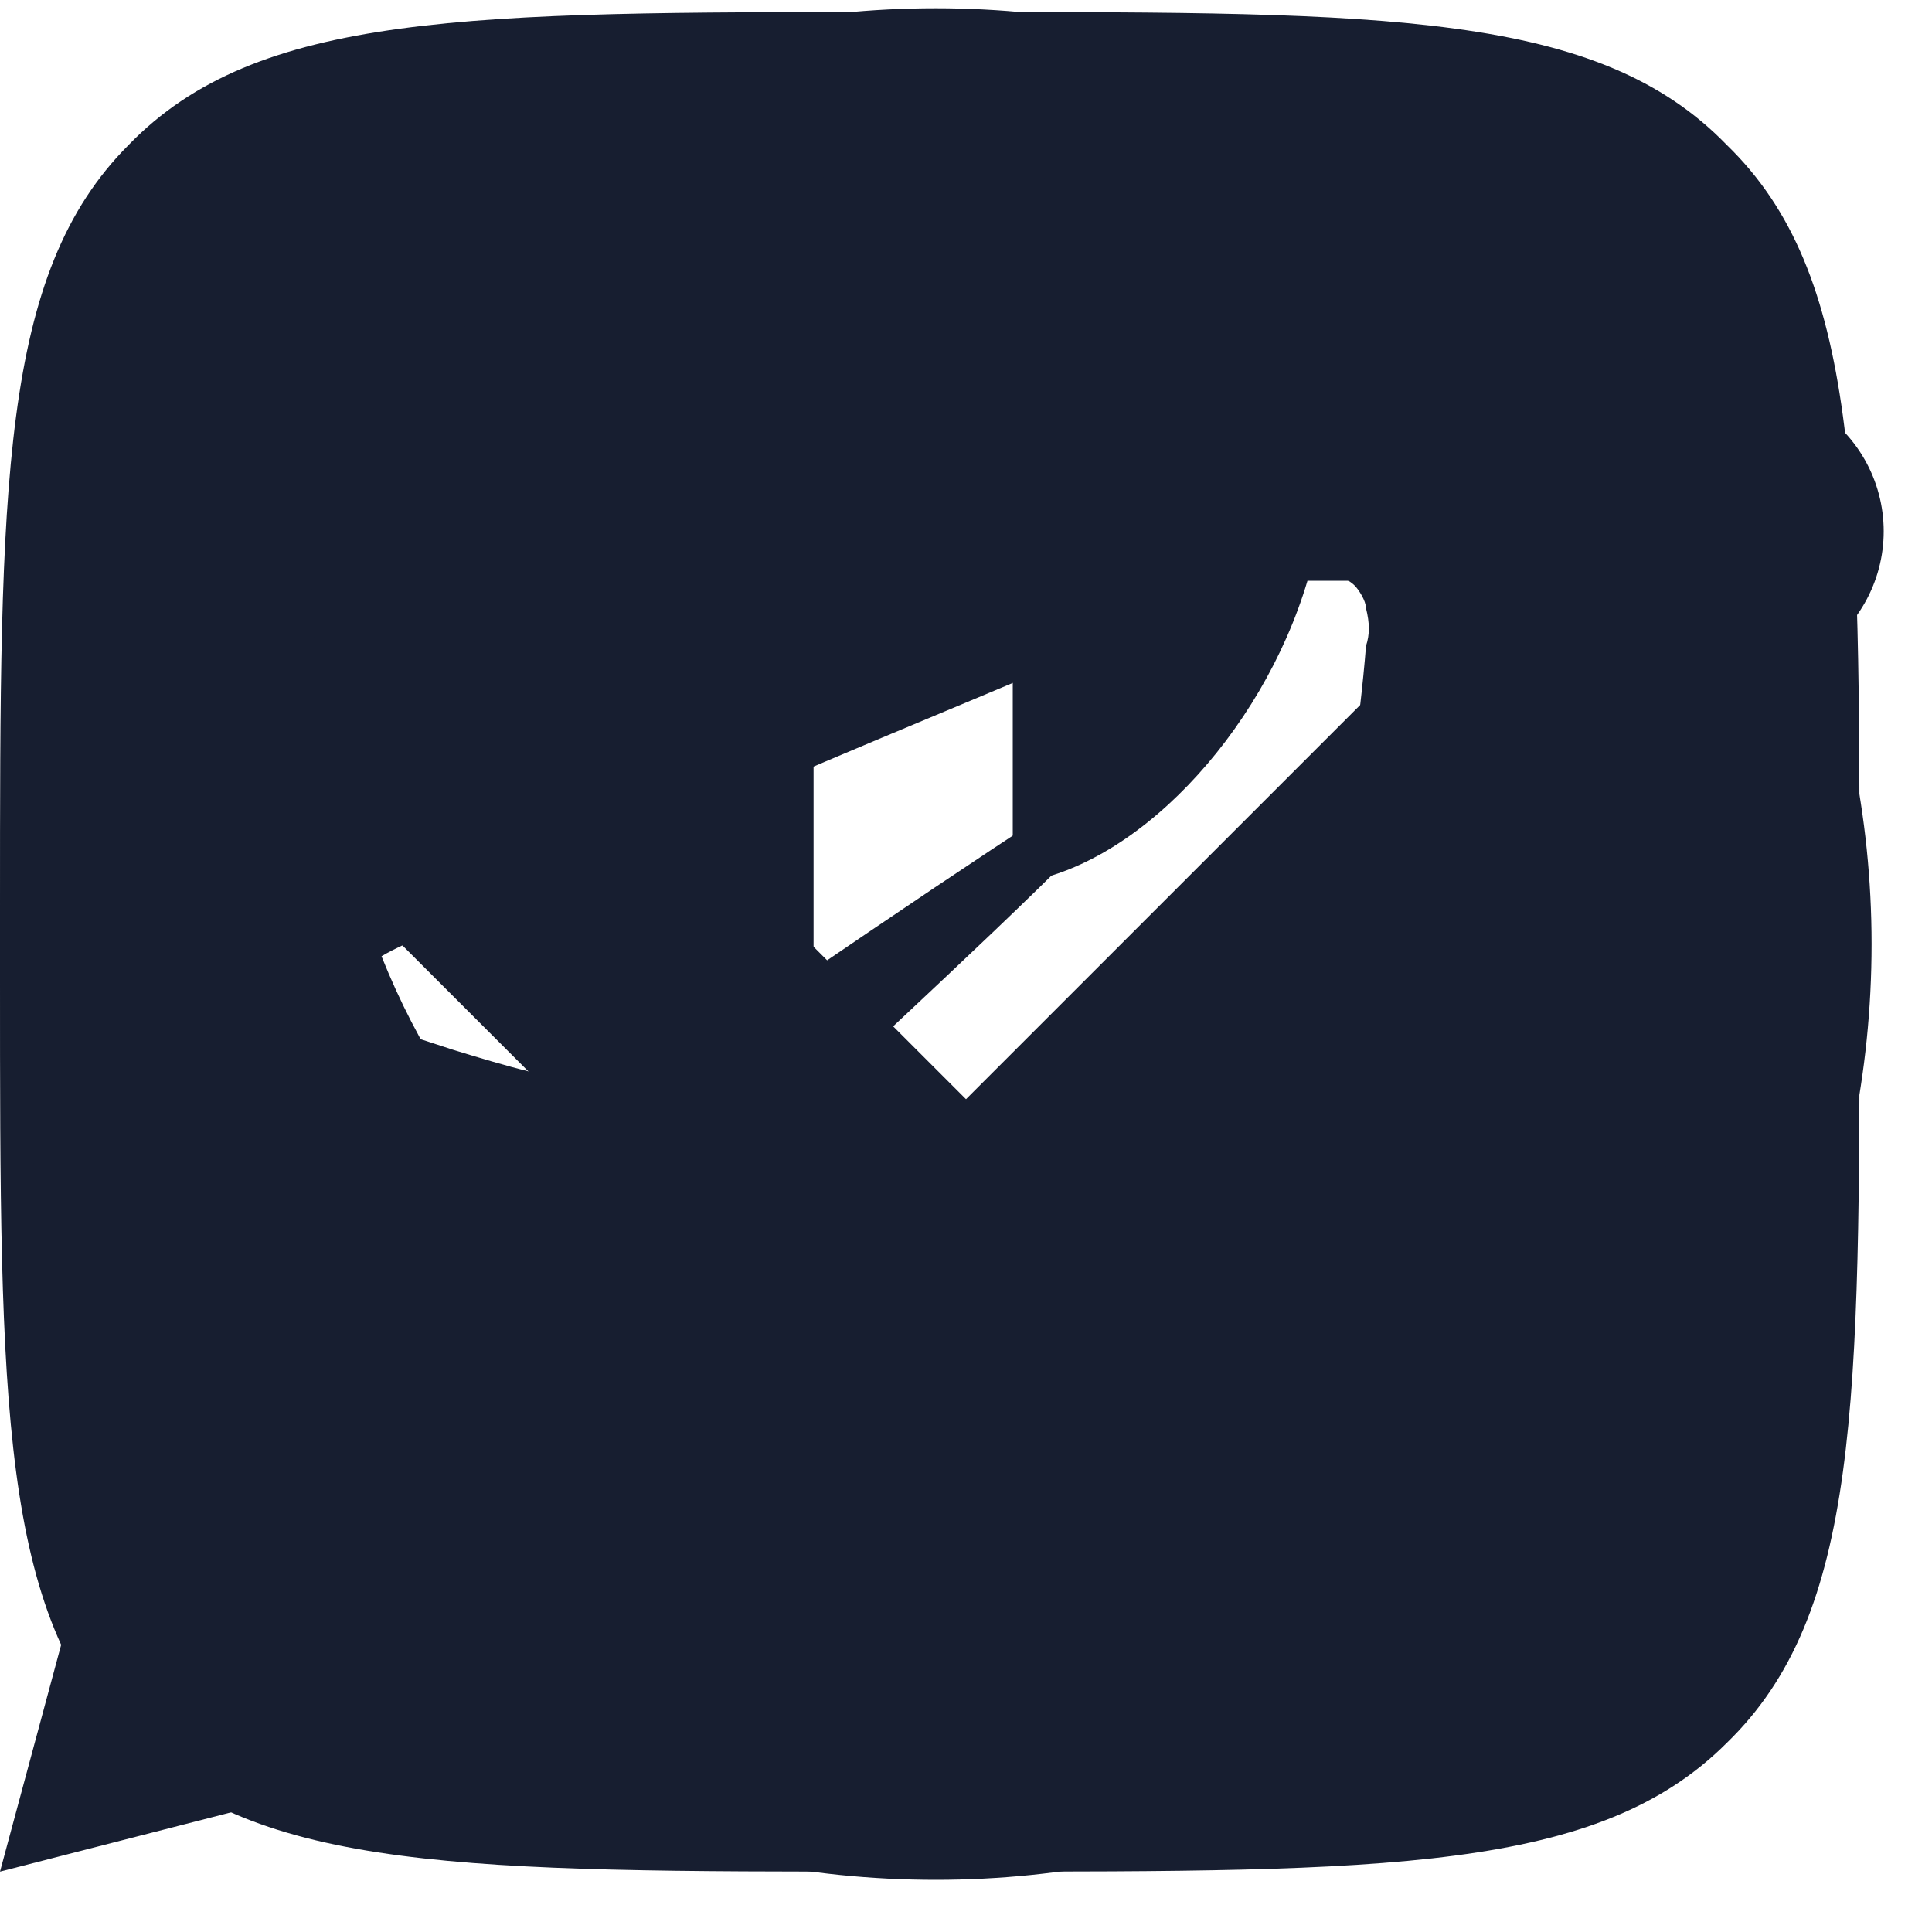
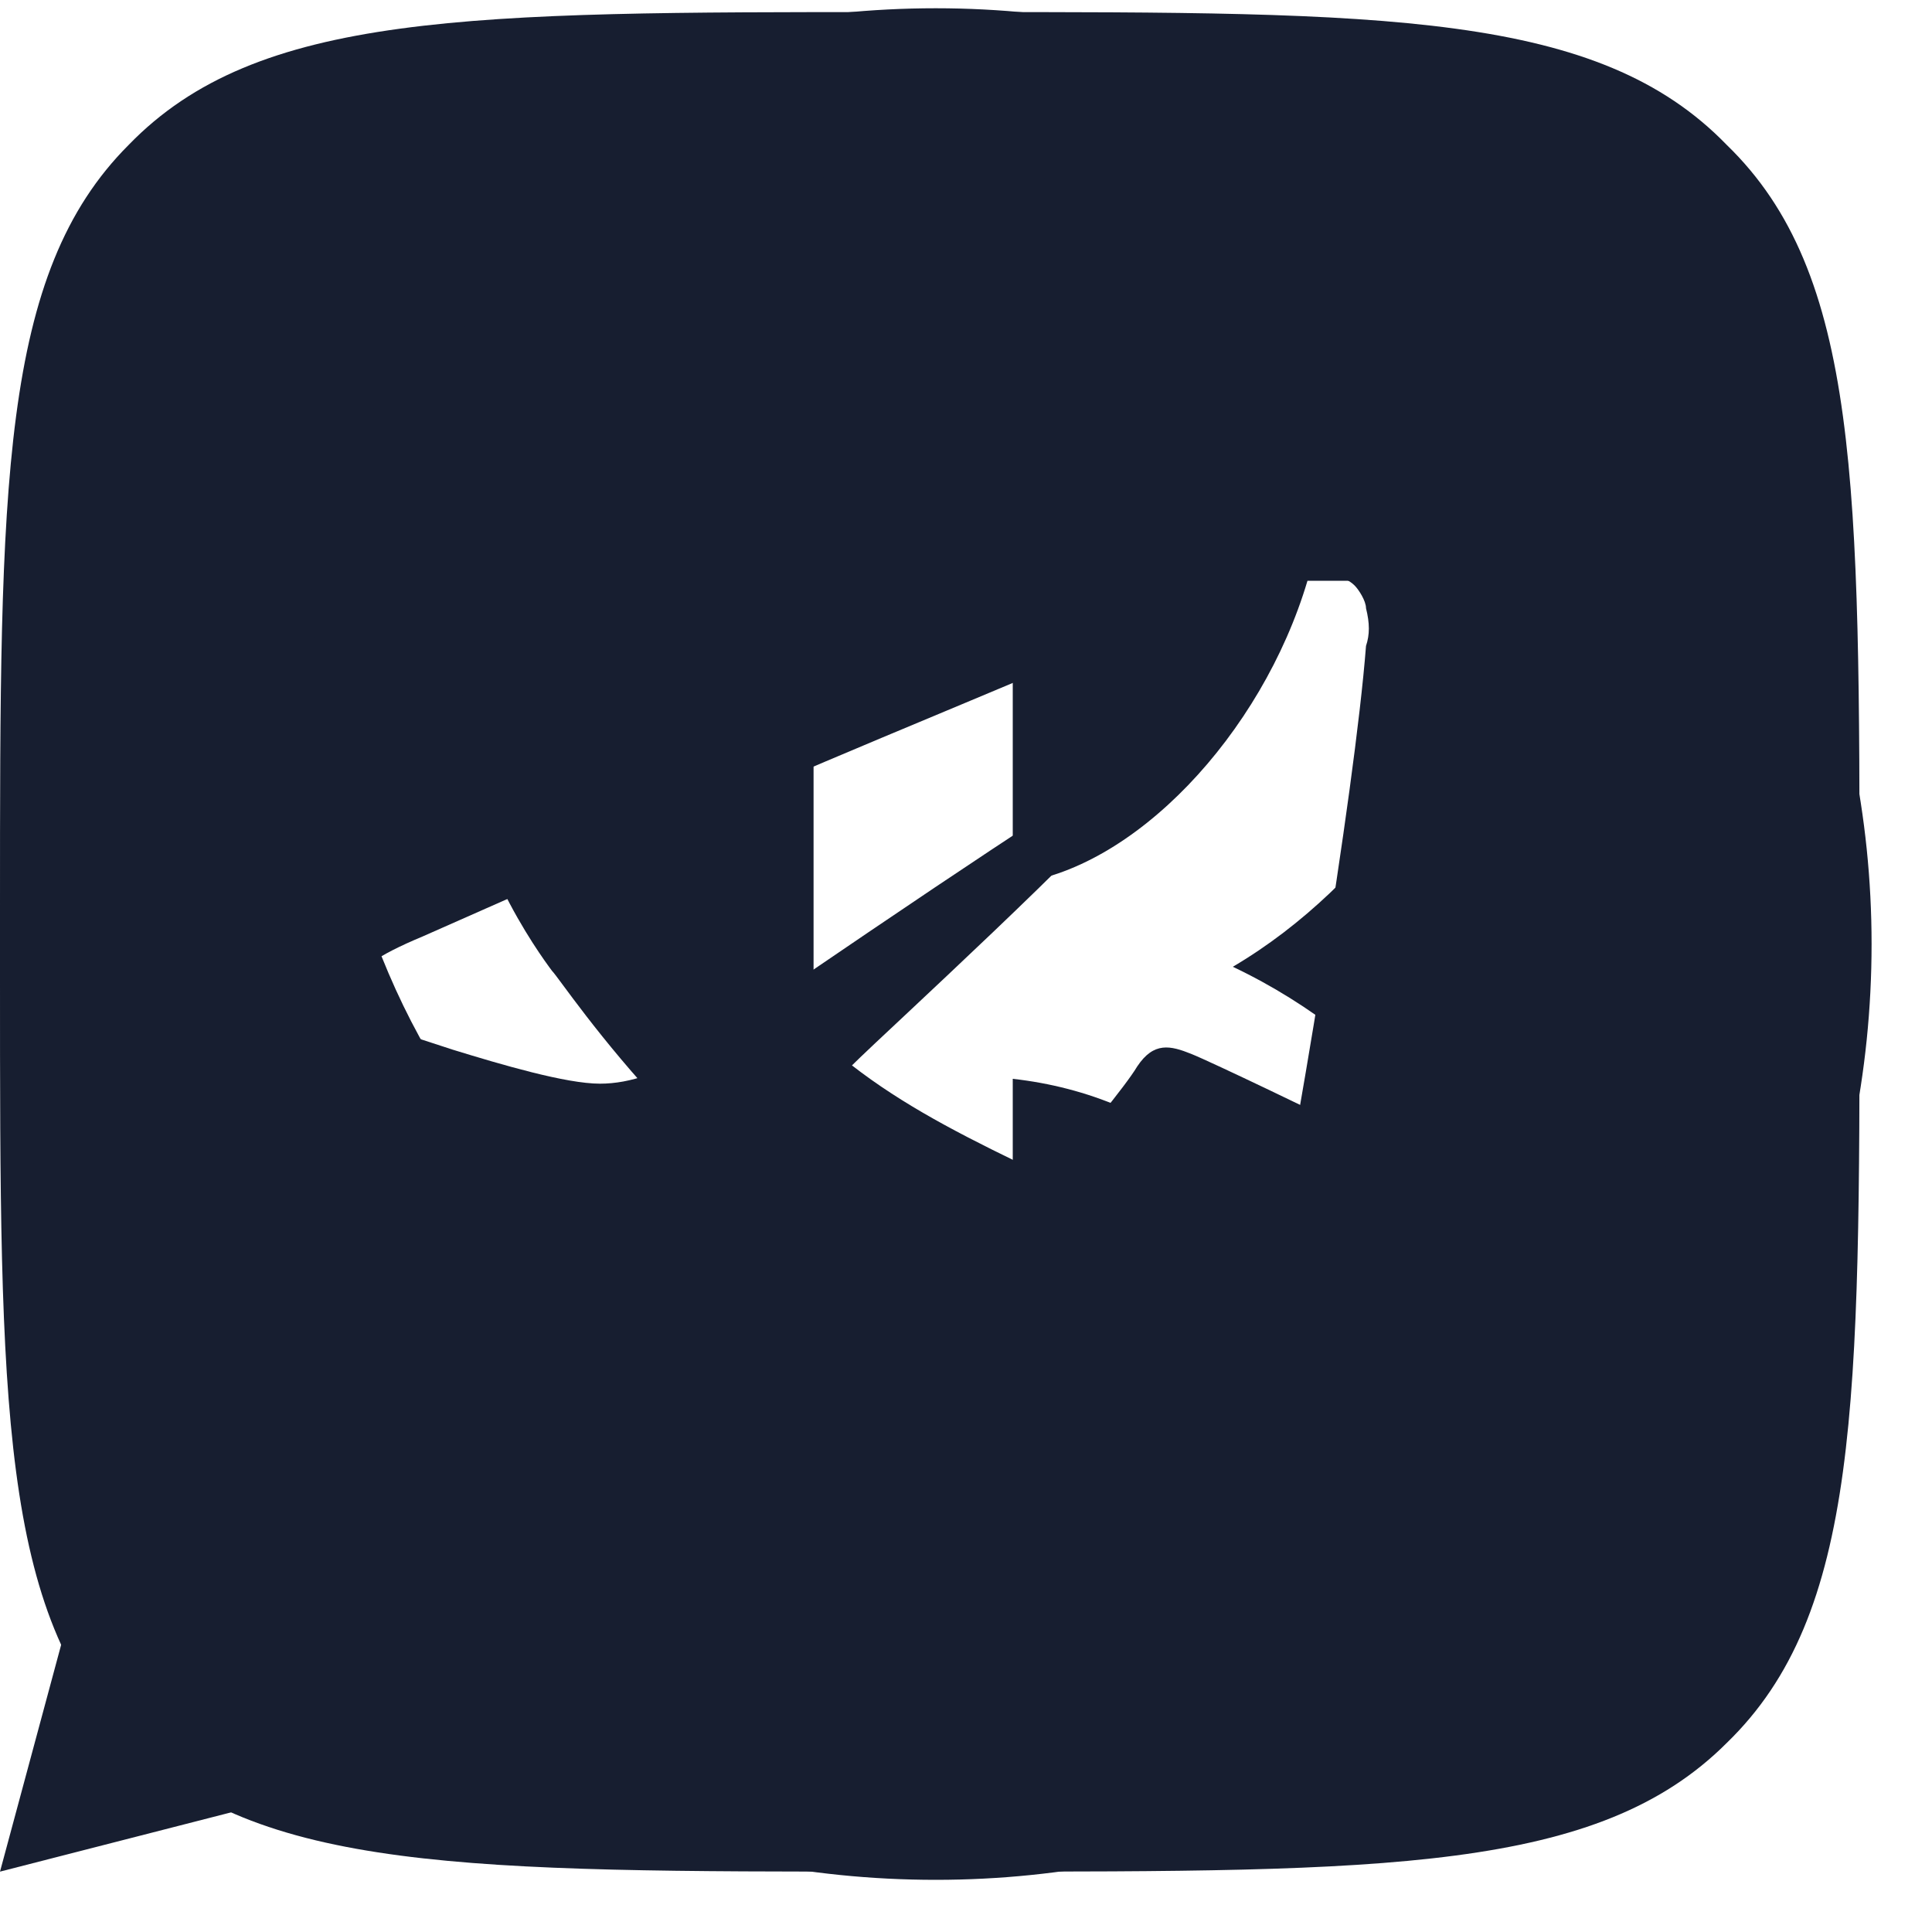
<svg xmlns="http://www.w3.org/2000/svg">
  <style>:root svg:not(:target){display:none}</style>
-   <svg viewBox="0 0 20 13" fill="none" id="drop">
-     <path id="drop_0" d="M2 2L10 10L18 2" stroke="#171E30" stroke-width="3" stroke-linecap="round" />
-   </svg>
  <svg viewBox="0 0 22 22" fill="none" id="telegram">
    <path d="M10.656 0.094C16.5 0.094 21.312 4.906 21.312 10.75C21.312 16.637 16.5 21.406 10.656 21.406C4.77 21.406 0 16.637 0 10.75C0 4.906 4.77 0.094 10.656 0.094ZM15.555 7.355C15.598 7.227 15.598 7.098 15.555 6.926C15.555 6.84 15.469 6.711 15.426 6.668C15.297 6.539 15.082 6.539 14.996 6.539C14.609 6.539 13.965 6.754 11 8C9.969 8.43 7.906 9.289 4.812 10.664C4.297 10.879 4.039 11.051 3.996 11.266C3.953 11.609 4.512 11.738 5.156 11.953C5.715 12.125 6.445 12.34 6.832 12.34C7.176 12.34 7.562 12.211 7.992 11.91C10.871 9.934 12.375 8.945 12.461 8.945C12.547 8.945 12.633 8.902 12.676 8.945C12.762 9.031 12.762 9.117 12.719 9.16C12.676 9.375 9.969 11.867 9.797 12.039C9.195 12.641 8.508 13.027 9.582 13.715C10.484 14.316 11 14.703 11.945 15.305C12.547 15.691 13.02 16.164 13.621 16.121C13.922 16.078 14.223 15.82 14.352 15.004C14.738 13.156 15.426 9.031 15.555 7.355Z" fill="#171E30" />
  </svg>
  <svg viewBox="0 0 20 20" fill="none" id="vk">
    <path d="M1.332 1.5C2.664 0.125 4.855 0.125 9.238 0.125H9.969C14.352 0.125 16.543 0.125 17.875 1.5C19.25 2.832 19.25 5.023 19.25 9.406V10.137C19.25 14.52 19.25 16.711 17.875 18.043C16.543 19.375 14.352 19.375 9.969 19.375H9.238C4.855 19.375 2.664 19.375 1.332 18.043C0 16.711 0 14.52 0 10.137V9.406C0 5.023 0 2.832 1.332 1.5ZM3.223 6.012C3.352 10.996 5.844 14.004 10.227 14.004H10.484V11.168C11.258 11.254 11.988 11.555 12.547 12.07C13.148 12.586 13.578 13.273 13.793 14.004H16.07C15.855 13.145 15.426 12.328 14.867 11.641C14.266 10.953 13.578 10.395 12.762 10.008C13.492 9.578 14.094 8.977 14.609 8.289C15.082 7.602 15.426 6.828 15.598 6.012H13.535C13.062 7.602 11.73 9.02 10.484 9.148V6.012H8.422V11.555C7.133 11.211 5.5 9.664 5.414 6.012H3.223Z" fill="#171E30" />
  </svg>
  <svg viewBox="0 0 20 20" fill="none" id="whatsapp">
    <path d="M16.328 2.961C18.133 4.766 19.25 7.129 19.25 9.707C19.25 14.949 14.867 19.246 9.582 19.246C7.992 19.246 6.445 18.816 5.027 18.086L0 19.375L1.332 14.434C0.516 13.016 0.043 11.383 0.043 9.664C0.043 4.422 4.34 0.125 9.582 0.125C12.16 0.125 14.566 1.156 16.328 2.961ZM9.582 17.613C13.965 17.613 17.617 14.047 17.617 9.707C17.617 7.559 16.715 5.582 15.211 4.078C13.707 2.574 11.73 1.758 9.625 1.758C5.242 1.758 1.676 5.324 1.676 9.664C1.676 11.168 2.105 12.629 2.879 13.918L3.094 14.219L2.277 17.141L5.285 16.324L5.543 16.496C6.789 17.227 8.164 17.613 9.582 17.613ZM13.965 11.684C14.18 11.812 14.352 11.855 14.395 11.984C14.48 12.07 14.48 12.543 14.266 13.102C14.051 13.66 13.105 14.176 12.676 14.219C11.902 14.348 11.301 14.305 9.797 13.617C7.391 12.586 5.844 10.18 5.715 10.051C5.586 9.879 4.77 8.762 4.77 7.559C4.77 6.398 5.371 5.84 5.586 5.582C5.801 5.324 6.059 5.281 6.23 5.281C6.359 5.281 6.531 5.281 6.66 5.281C6.832 5.281 7.004 5.238 7.219 5.711C7.391 6.184 7.906 7.344 7.949 7.473C7.992 7.602 8.035 7.73 7.949 7.902C7.52 8.805 7.004 8.762 7.262 9.191C8.207 10.781 9.109 11.34 10.527 12.027C10.742 12.156 10.871 12.113 11.043 11.984C11.172 11.812 11.645 11.254 11.773 11.039C11.945 10.781 12.117 10.824 12.332 10.91C12.547 10.996 13.707 11.555 13.965 11.684Z" fill="#171E30" />
  </svg>
</svg>
